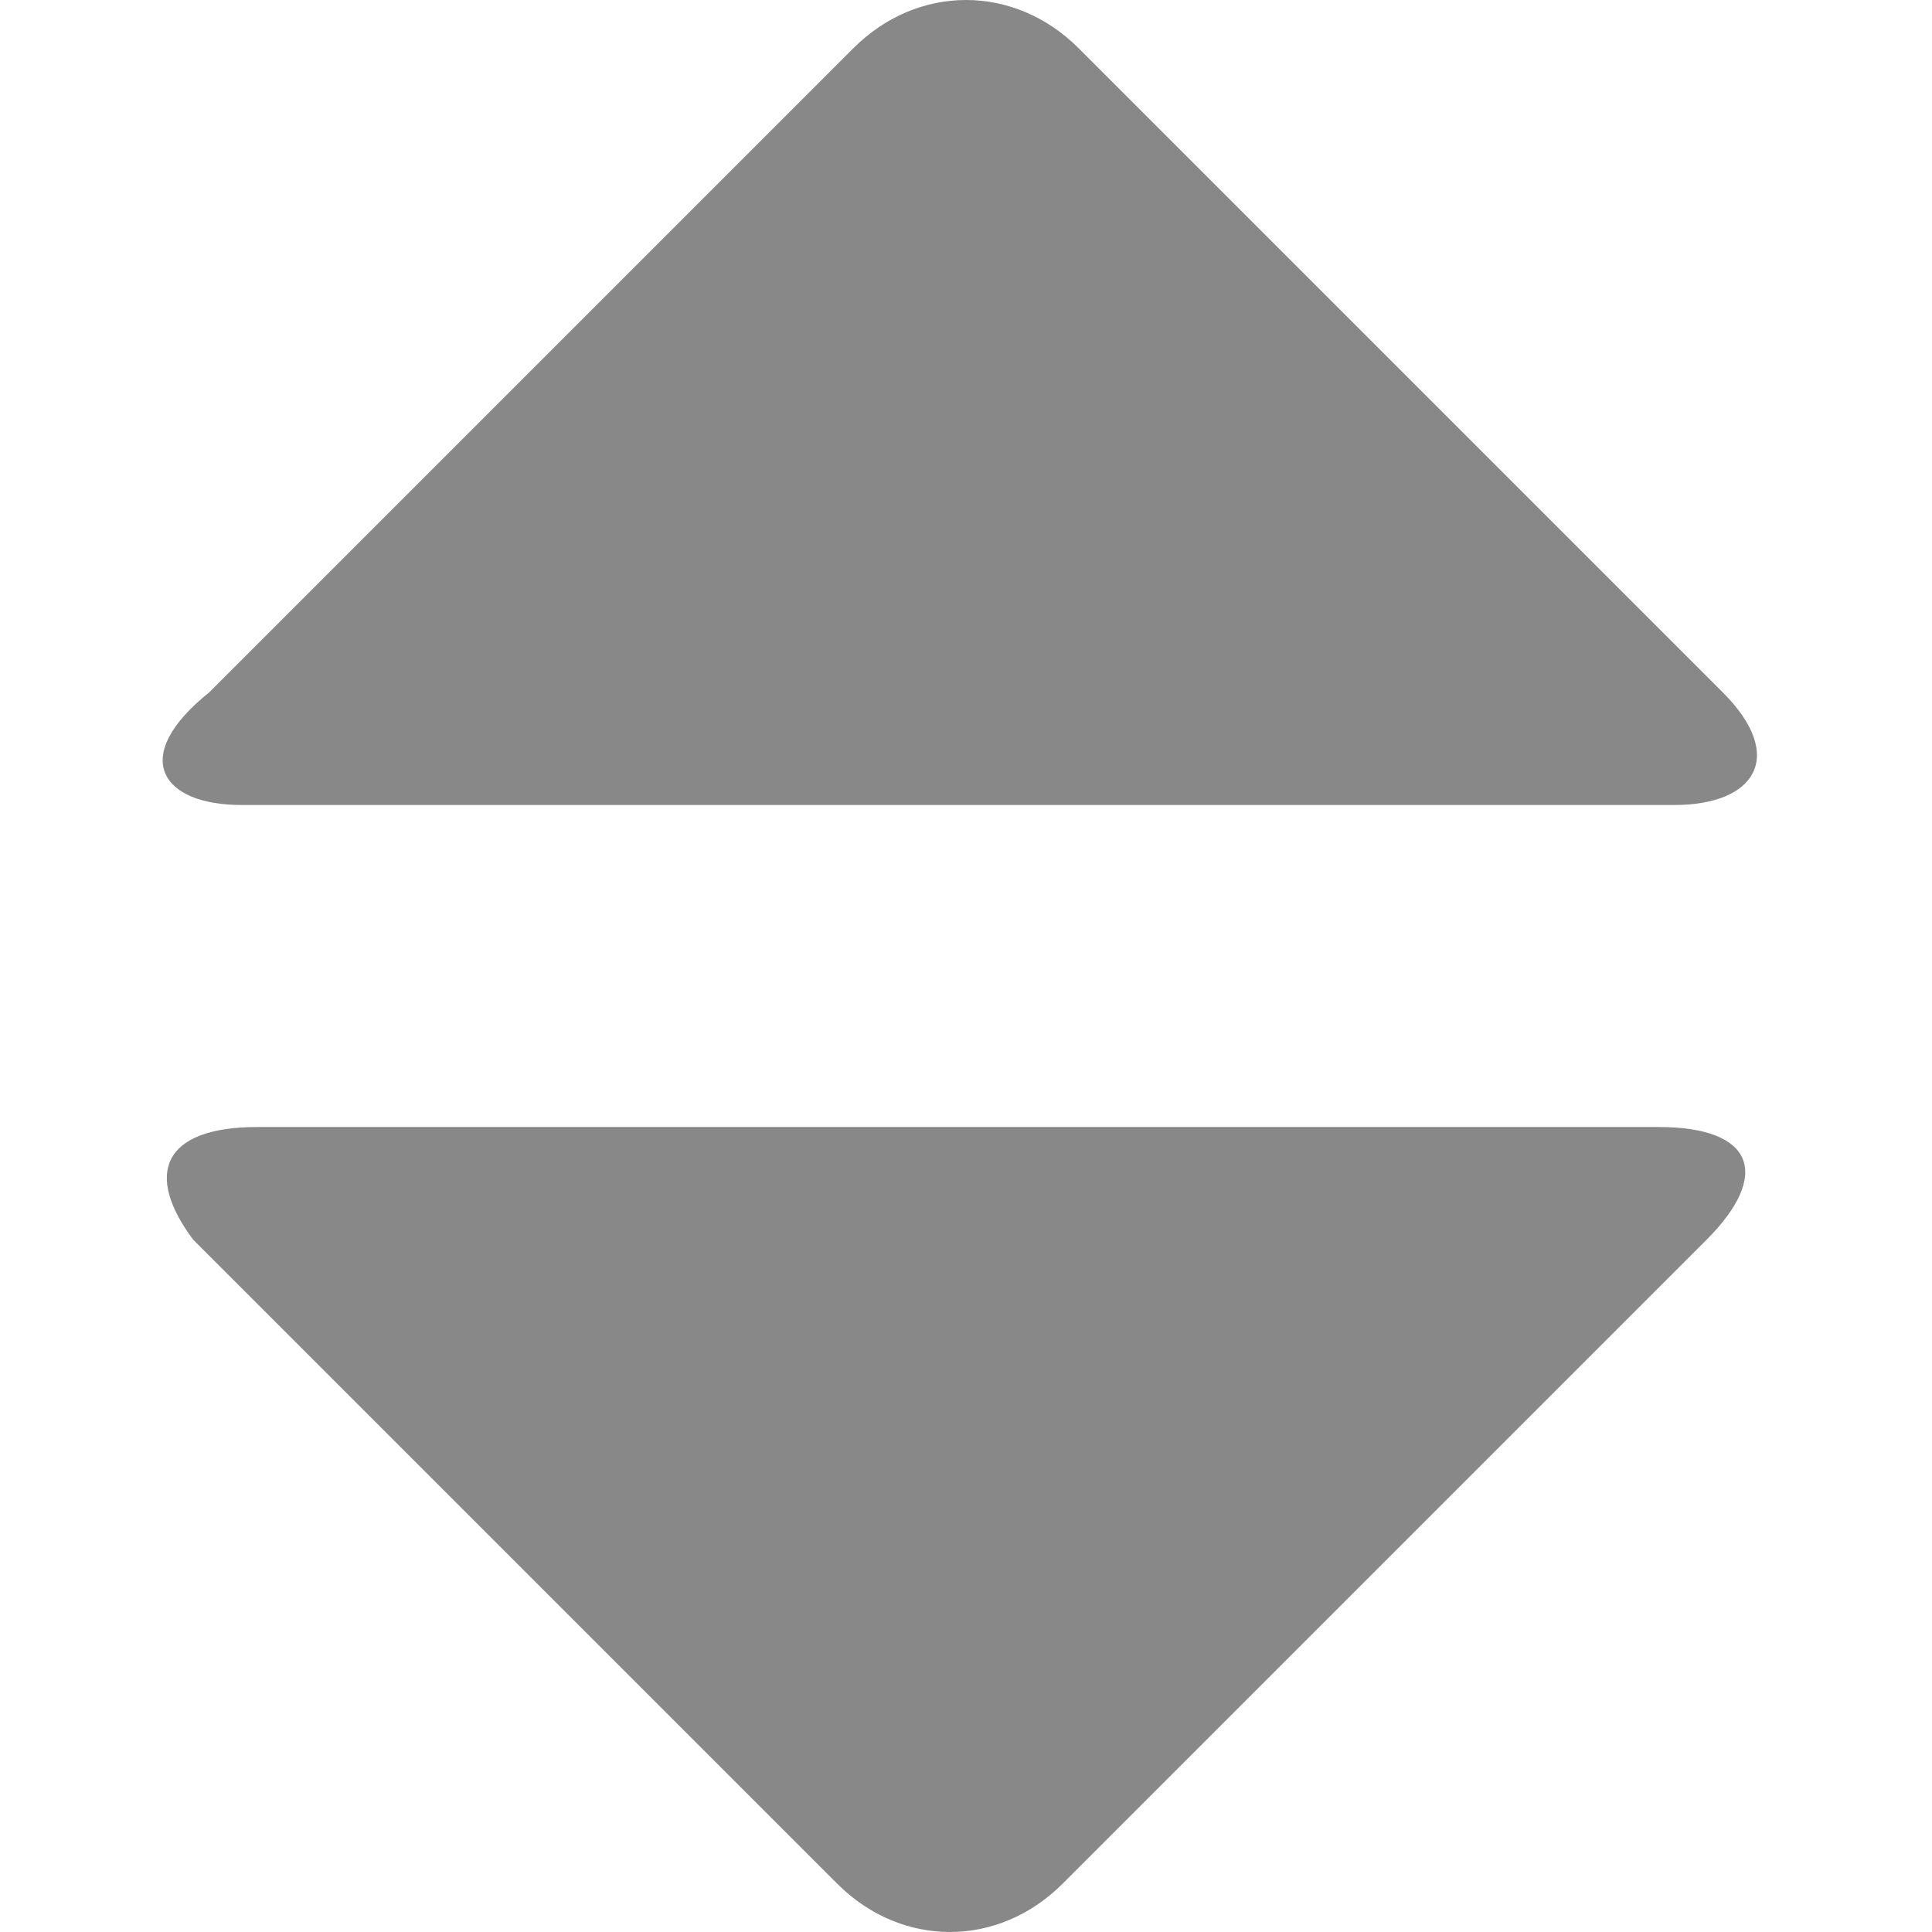
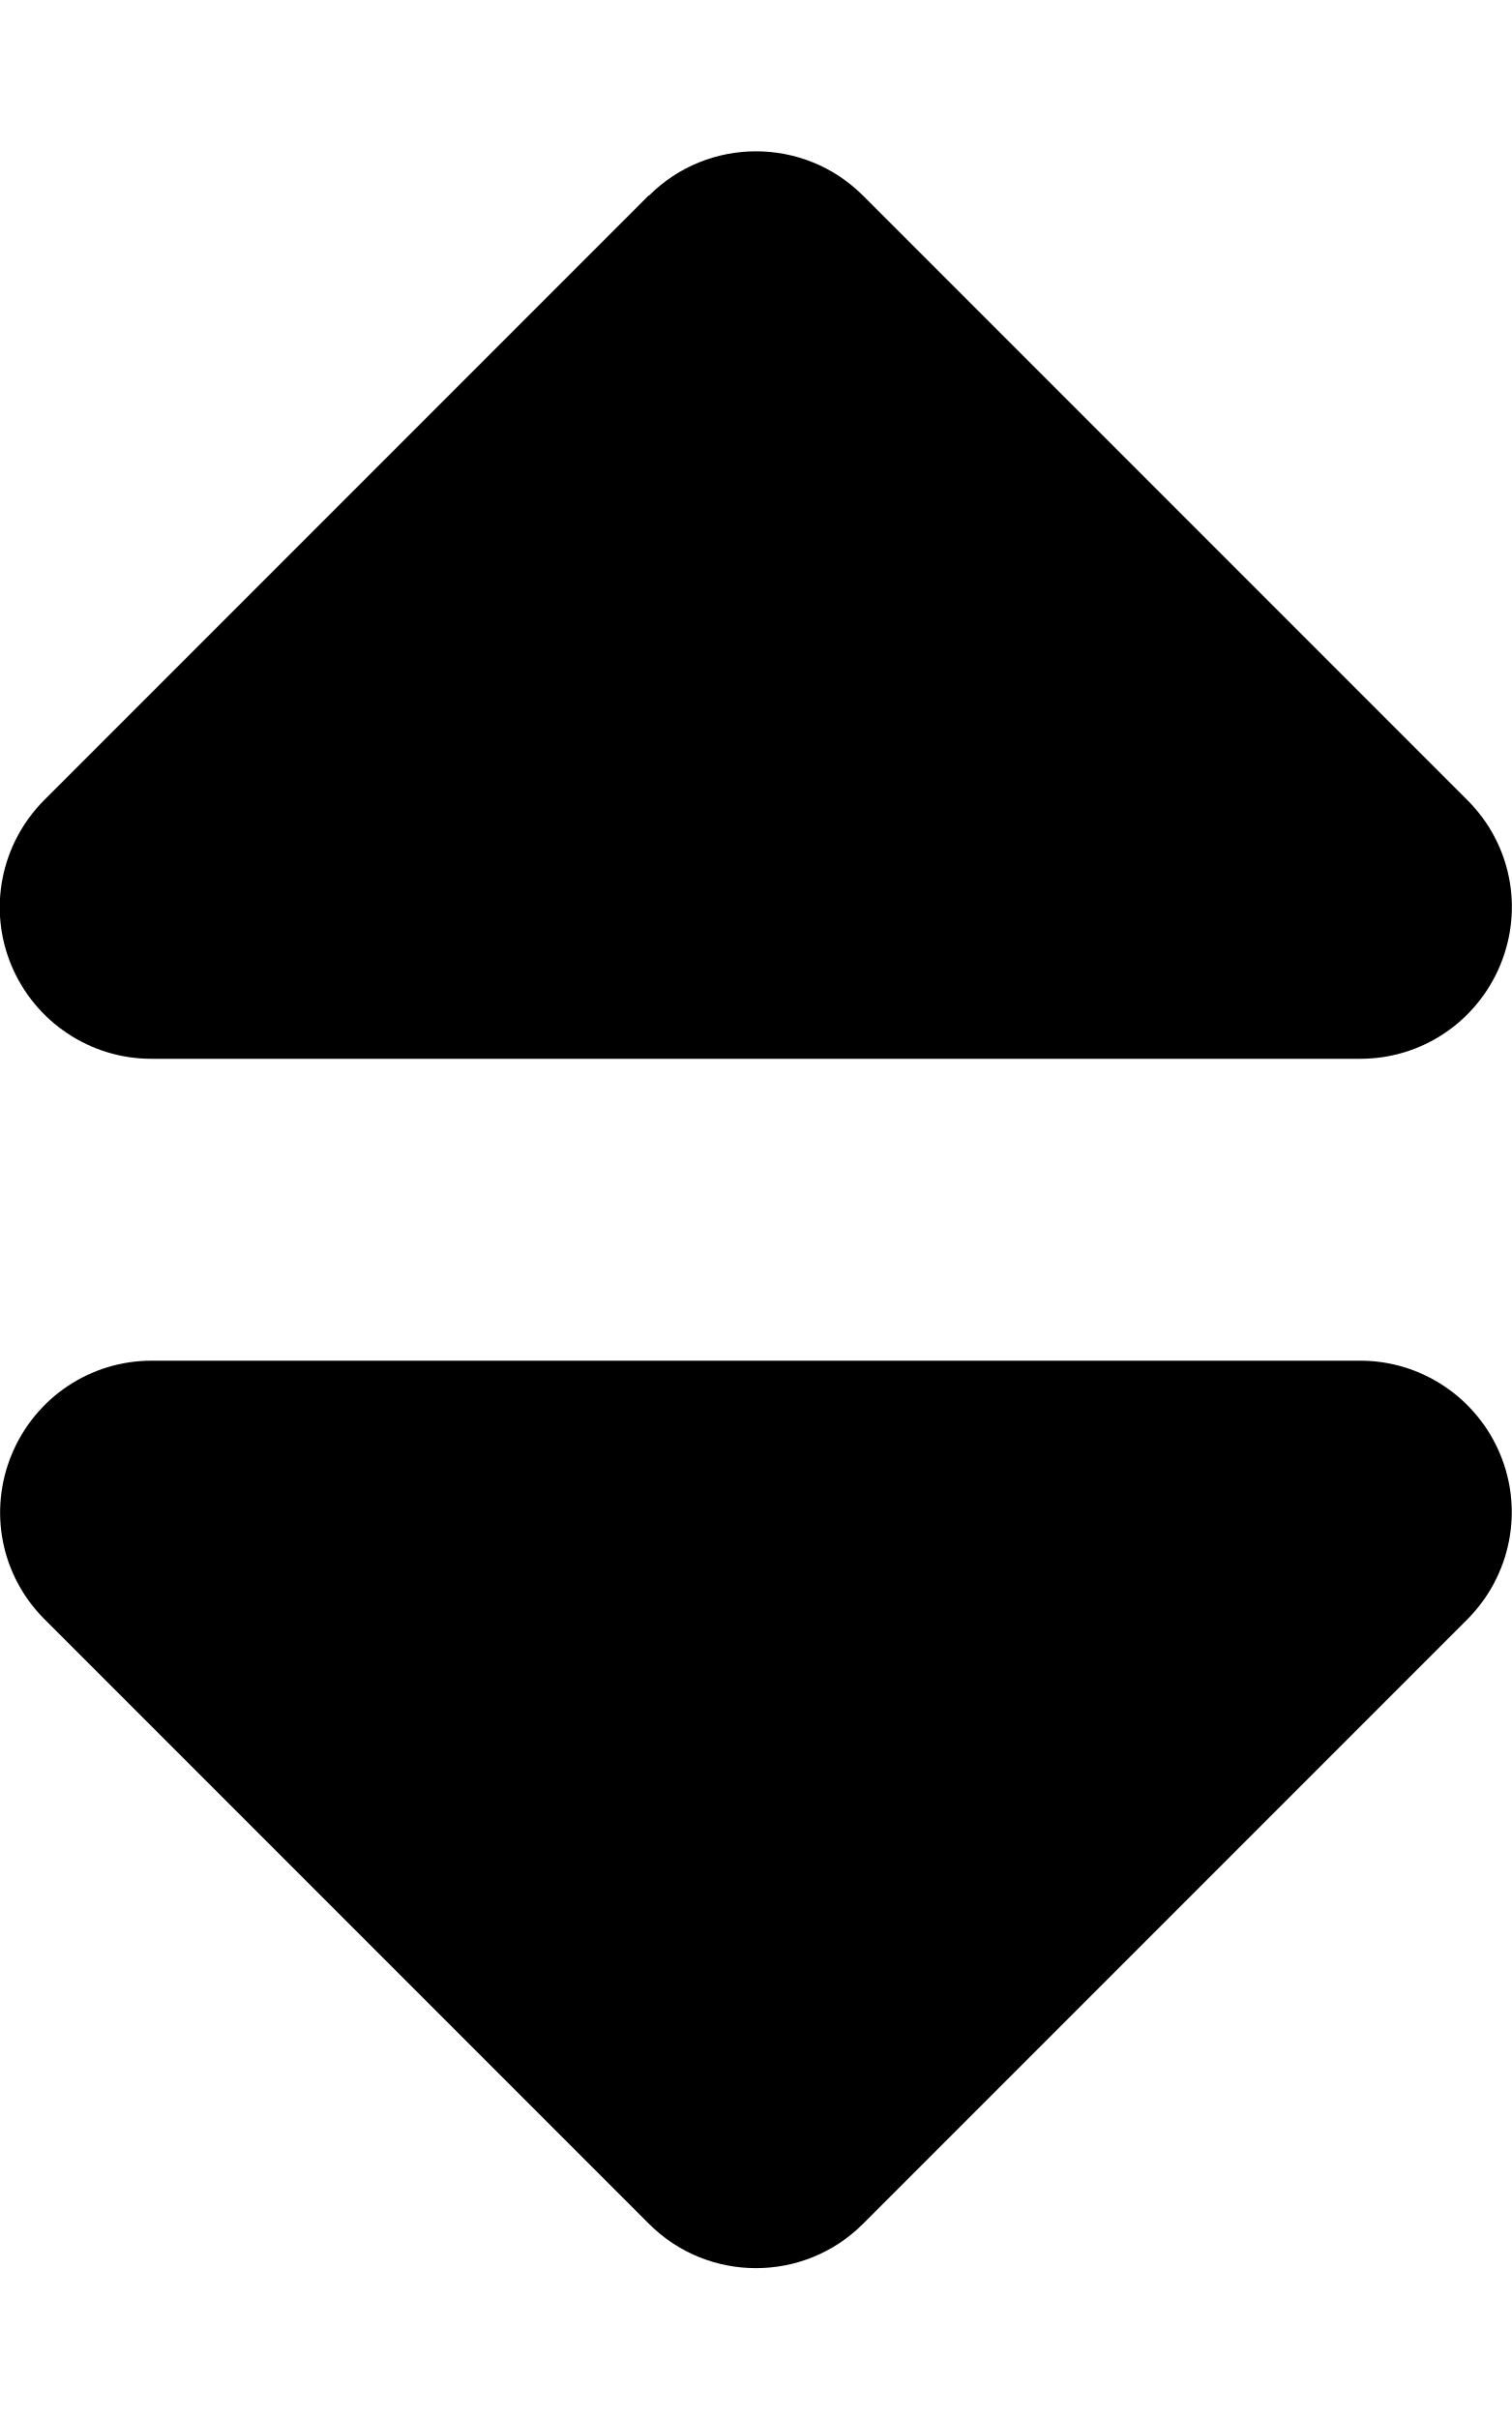
- <svg xmlns="http://www.w3.org/2000/svg" width="12" height="12" viewBox="-1 0 12 12" preserveAspectRatio="xMinYMid meet" overflow="visible">
-   <path d="M9.3 7c.6 0 .7.3.3.7l-4 4c-.4.4-1 .4-1.4 0l-4-4C-.1 7.3 0 7 .6 7h8.7zm.1-2c.5 0 .7-.3.3-.7l-4-4c-.4-.4-1-.4-1.4 0l-4 4c-.5.4-.3.7.2.7h8.9z" fill="#888" />
+ <svg xmlns="http://www.w3.org/2000/svg" viewBox="0 0 320 512" preserveAspectRatio="xMinYMid meet">
+   <path d="M137.4 41.4c12.5-12.5 32.8-12.5 45.3 0l128 128c9.2 9.2 11.9 22.9 6.9 34.9s-16.6 19.8-29.6 19.8H32c-12.9 0-24.6-7.8-29.6-19.8s-2.2-25.7 6.9-34.9l128-128zm0 429.3l-128-128c-9.2-9.2-11.9-22.9-6.9-34.9s16.6-19.8 29.6-19.8H288c12.9 0 24.6 7.8 29.6 19.8s2.2 25.7-6.9 34.9l-128 128c-12.5 12.5-32.8 12.5-45.3 0z" />
</svg>
